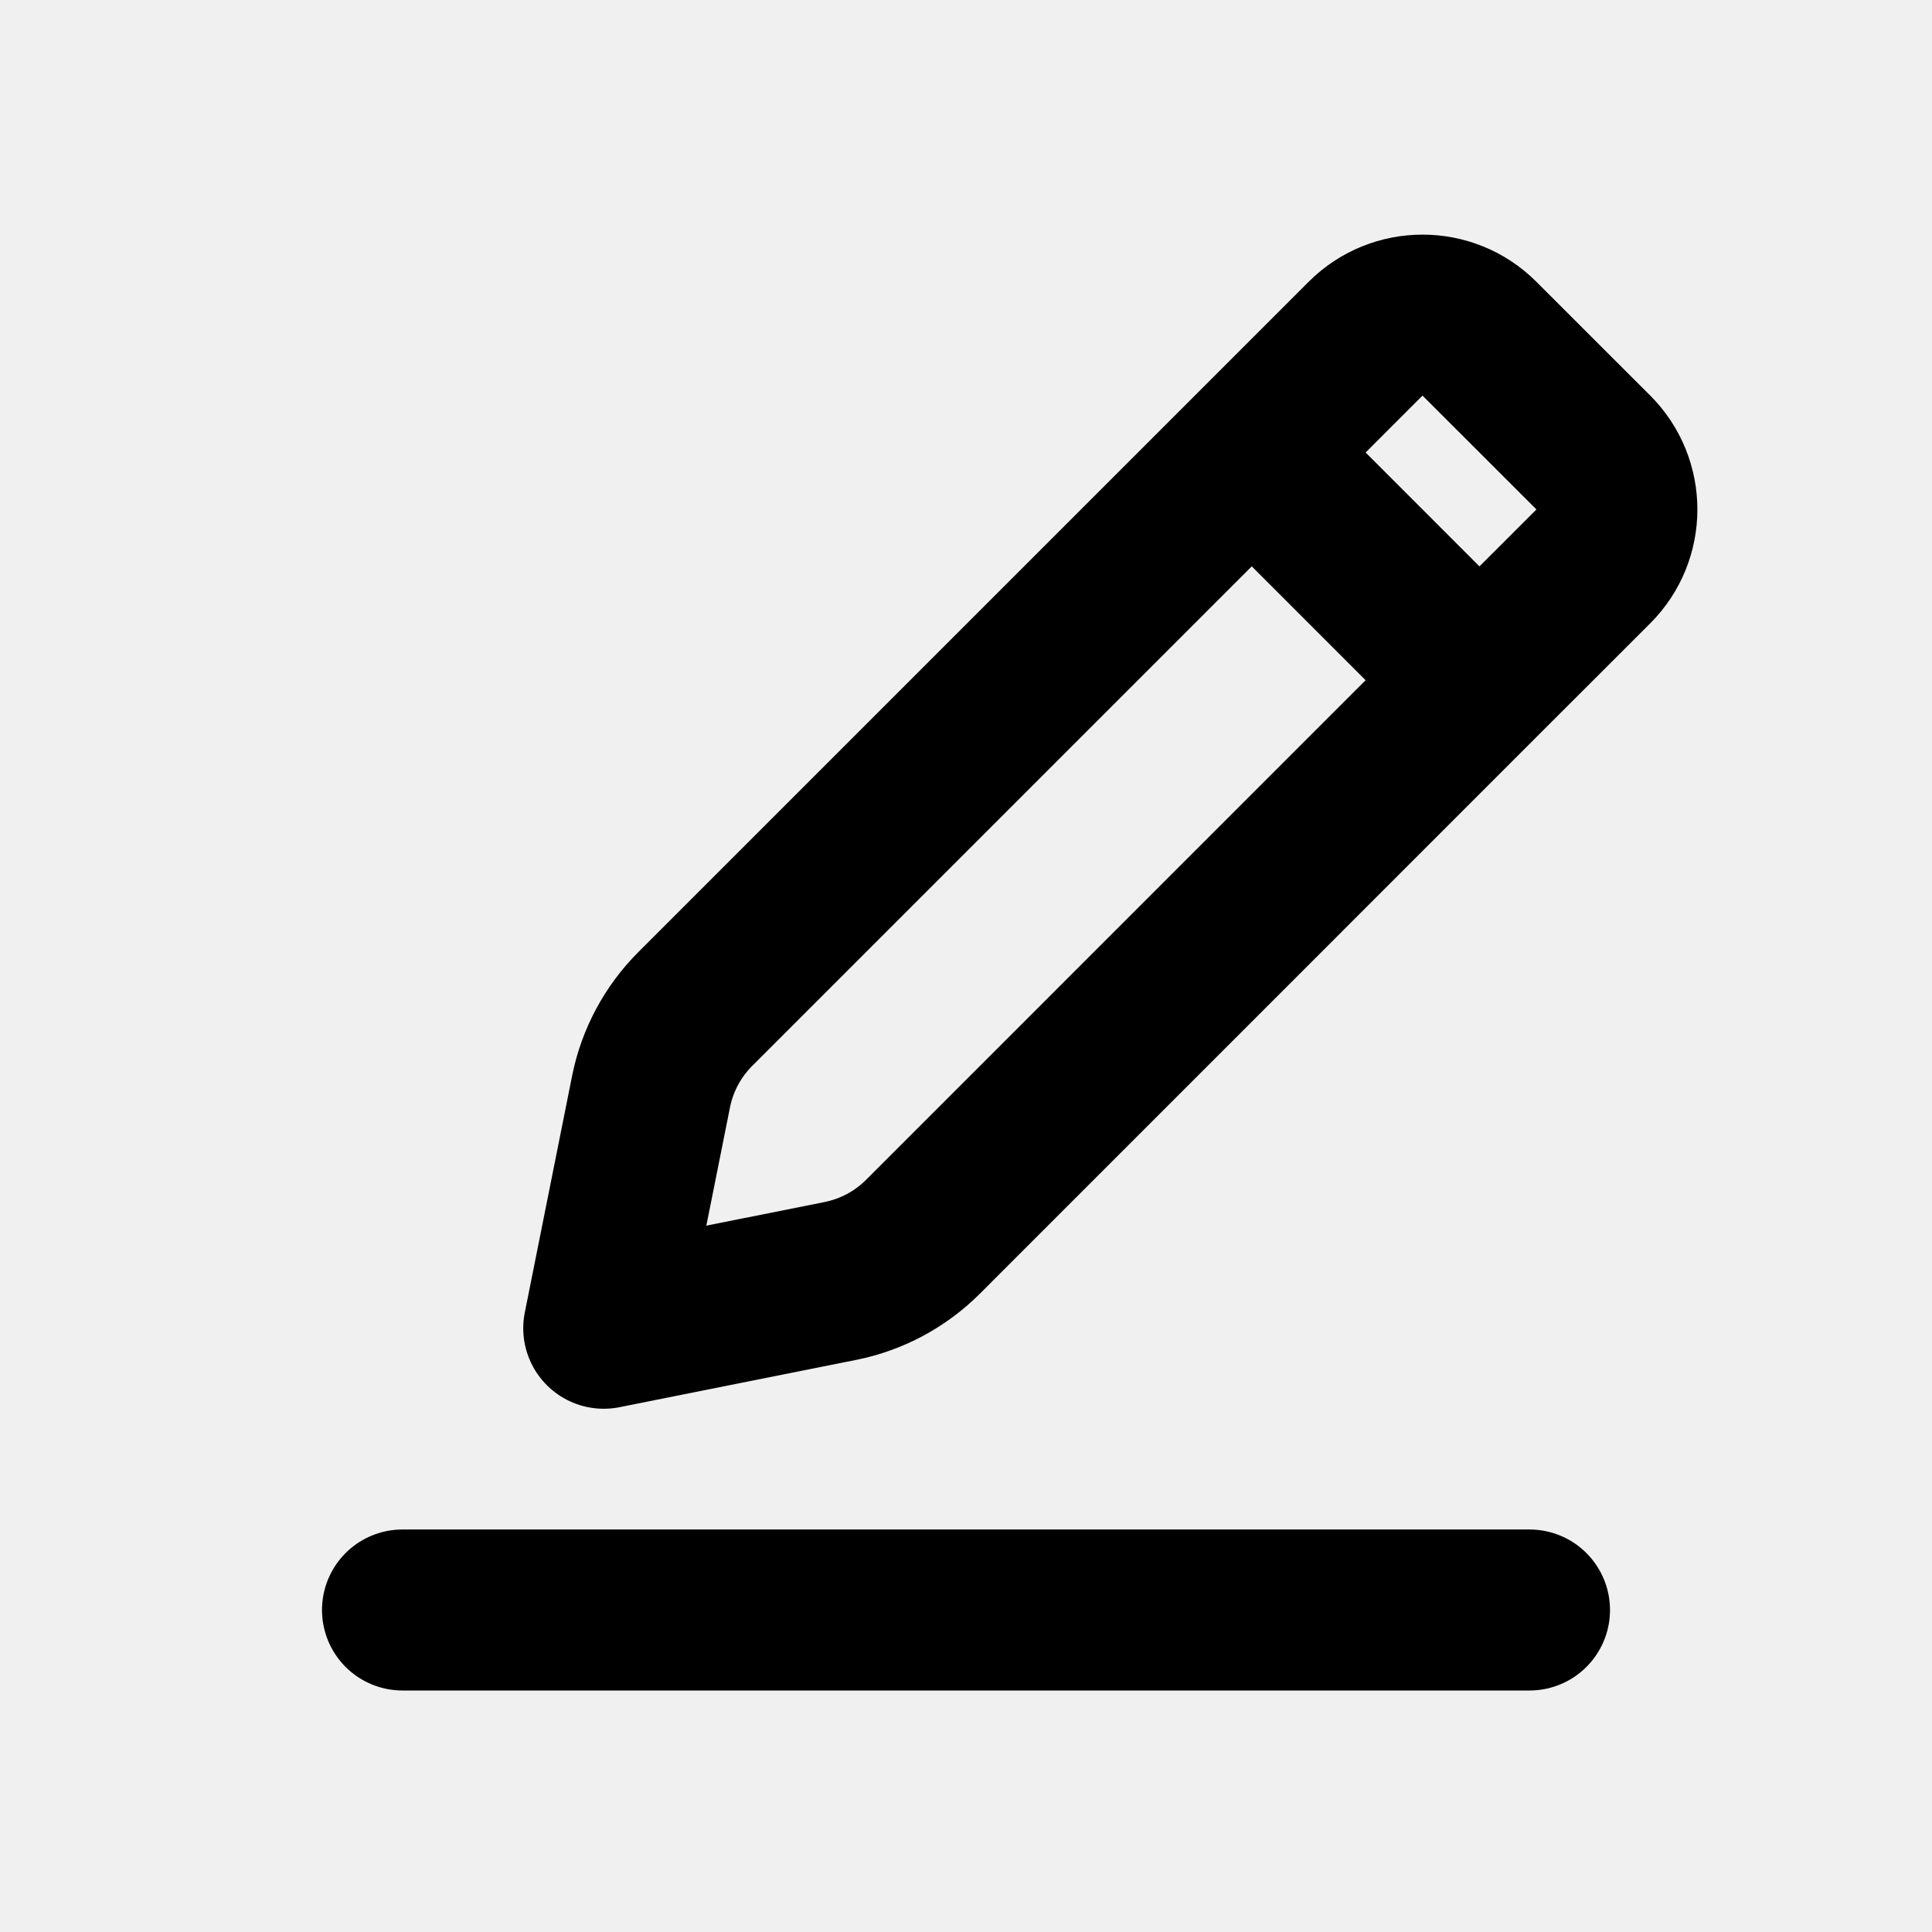
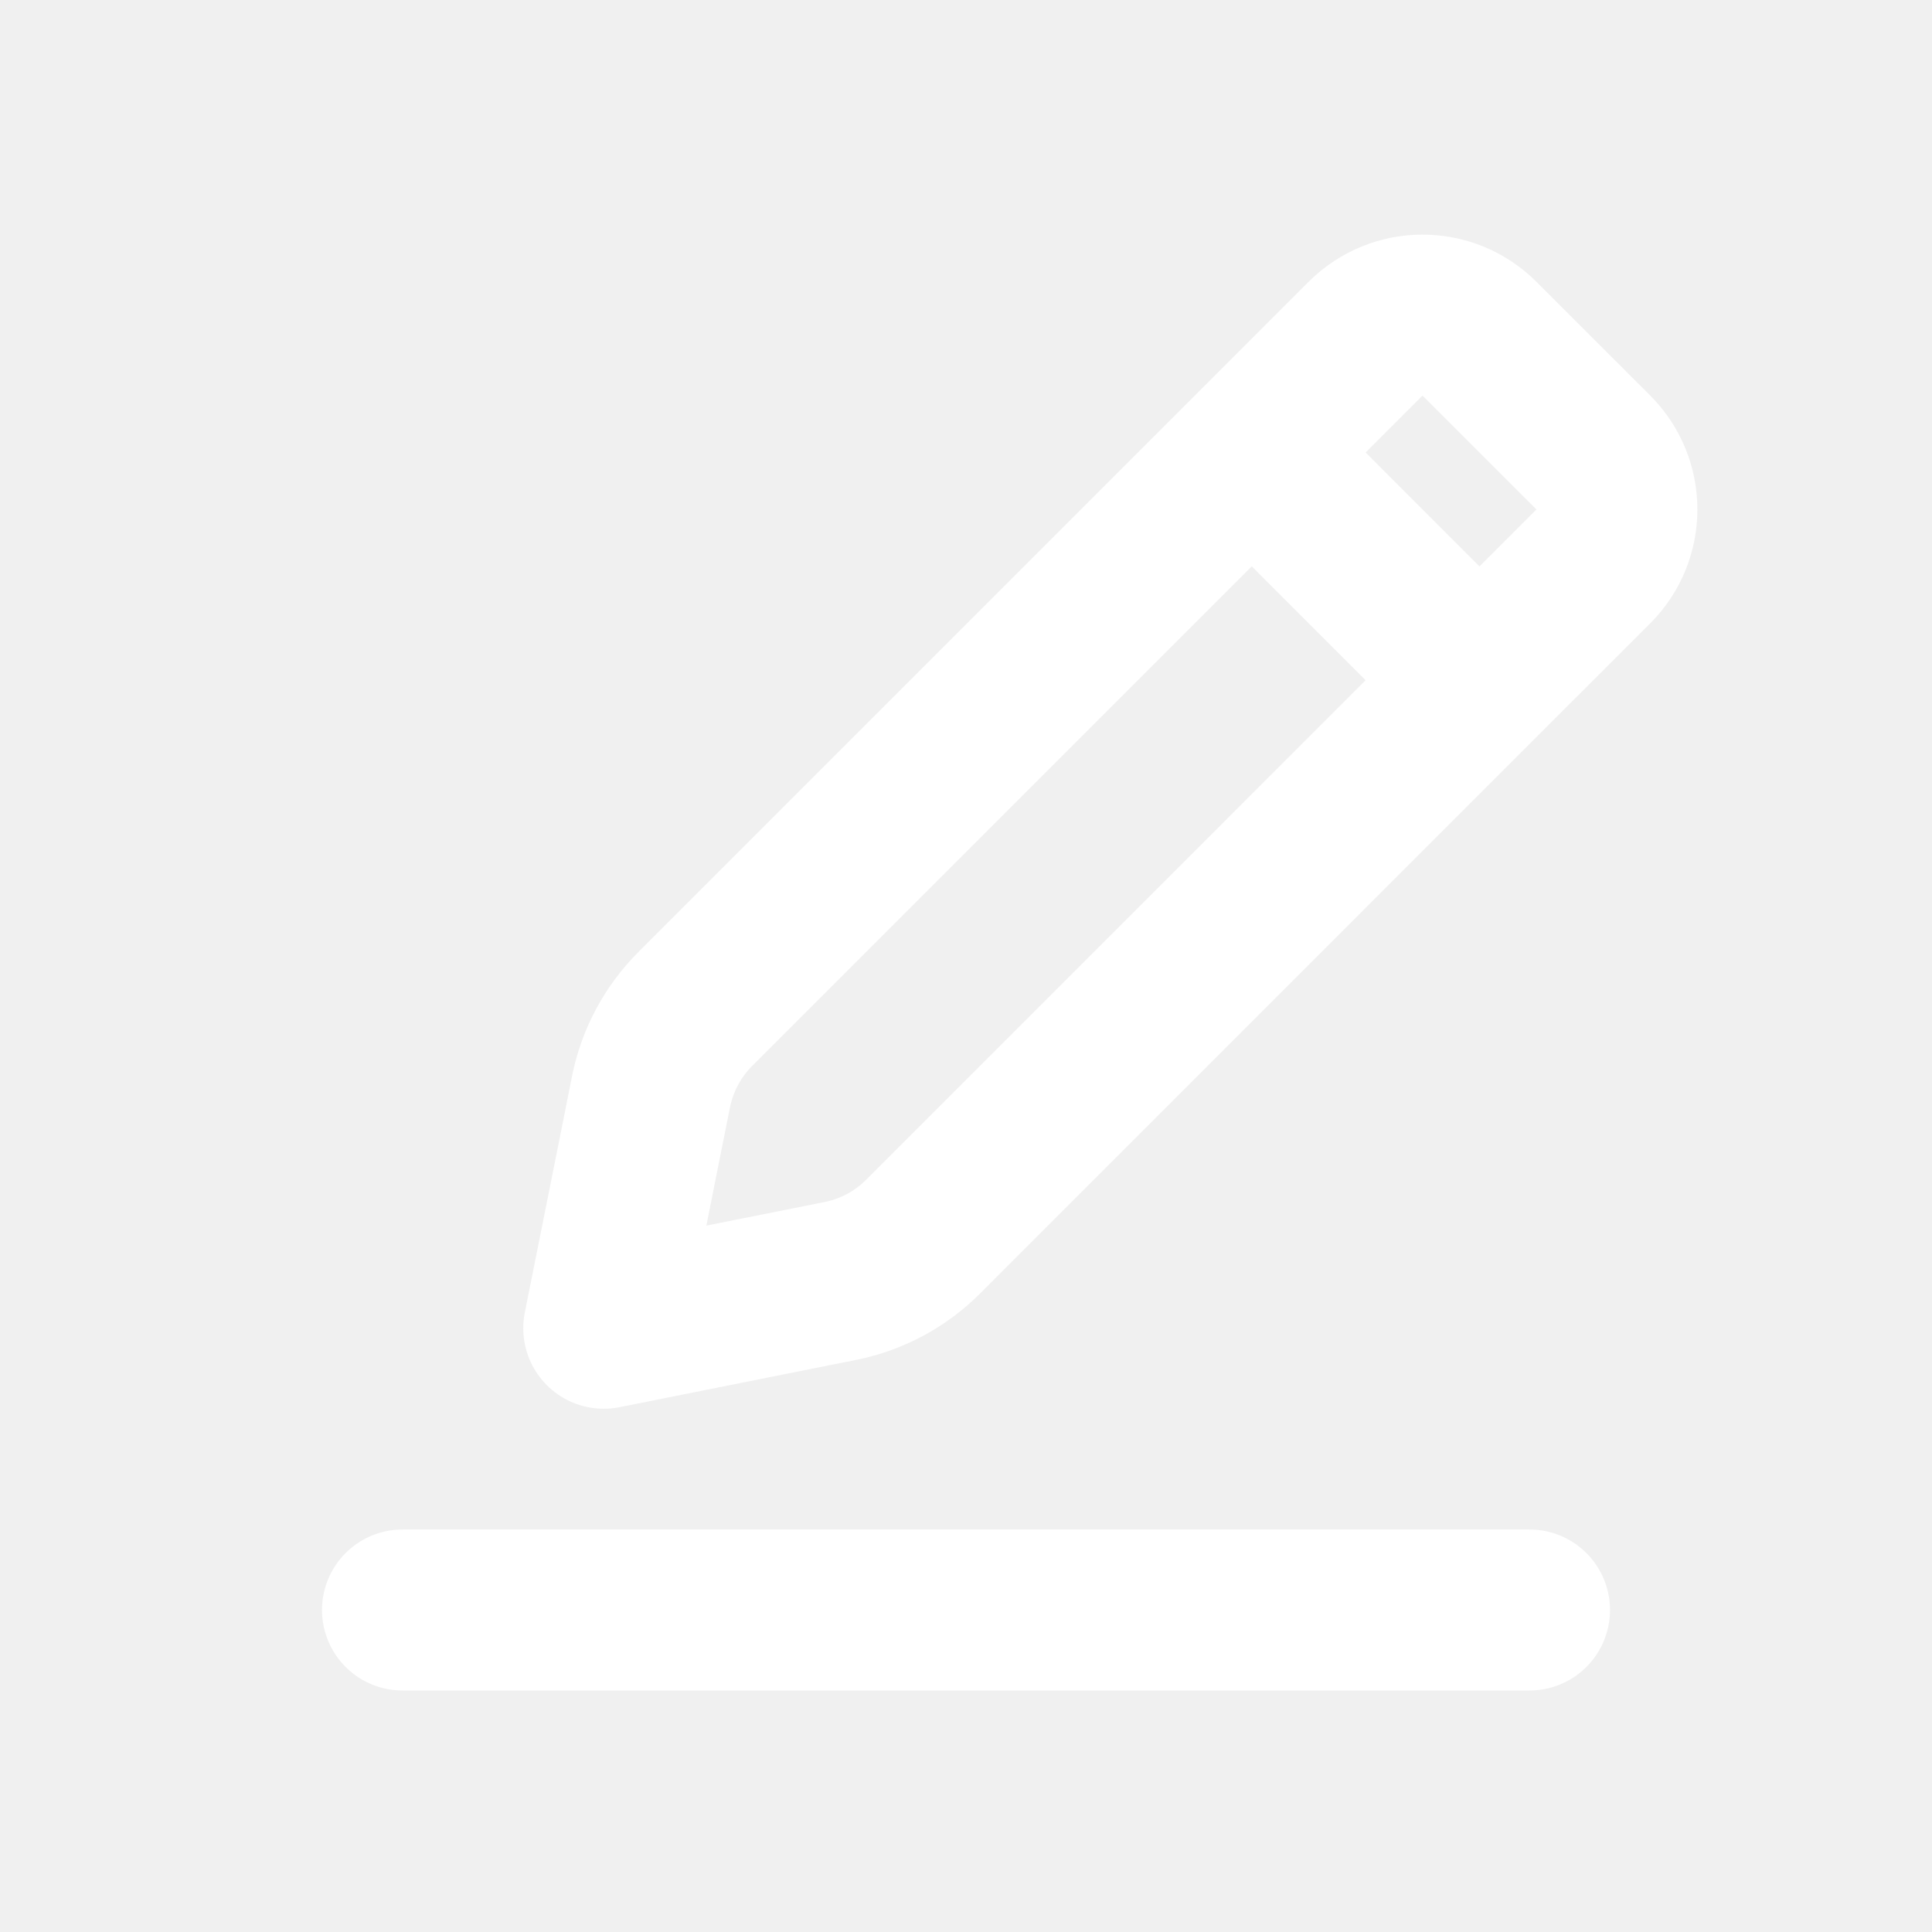
<svg xmlns="http://www.w3.org/2000/svg" width="800px" height="800px" viewBox="0 0 24 24" fill="none">
  <g id="SVGRepo_bgCarrier" stroke-width="0" />
  <g id="SVGRepo_tracerCarrier" stroke-linecap="round" stroke-linejoin="round" />
  <g id="SVGRepo_iconCarrier">
-     <path d="M18.378 8.45L11.464 15.365C11.184 15.644 10.829 15.834 10.442 15.912L7.5 16.5L8.088 13.558C8.166 13.171 8.356 12.816 8.635 12.536L15.55 5.621M18.378 8.45L19.793 7.036C20.183 6.645 20.183 6.012 19.793 5.621L18.378 4.207C17.988 3.817 17.355 3.817 16.964 4.207L15.55 5.621M18.378 8.45L15.55 5.621" stroke="#000000" stroke-width="2" stroke-linecap="round" stroke-linejoin="round" />
-     <path d="M5 20H19" stroke="#000000" stroke-width="2" stroke-linecap="round" stroke-linejoin="round" />
+     <path d="M18.378 8.45L11.464 15.365C11.184 15.644 10.829 15.834 10.442 15.912L7.5 16.5L8.088 13.558C8.166 13.171 8.356 12.816 8.635 12.536L15.55 5.621M18.378 8.45L19.793 7.036C20.183 6.645 20.183 6.012 19.793 5.621L18.378 4.207C17.988 3.817 17.355 3.817 16.964 4.207L15.55 5.621M18.378 8.45L15.55 5.621" stroke="#FFFFFF" stroke-width="2" stroke-linecap="round" stroke-linejoin="round" />
+     <path d="M5 20H19" stroke="#FFFFFF" stroke-width="2" stroke-linecap="round" stroke-linejoin="round" />
  </g>
</svg>
